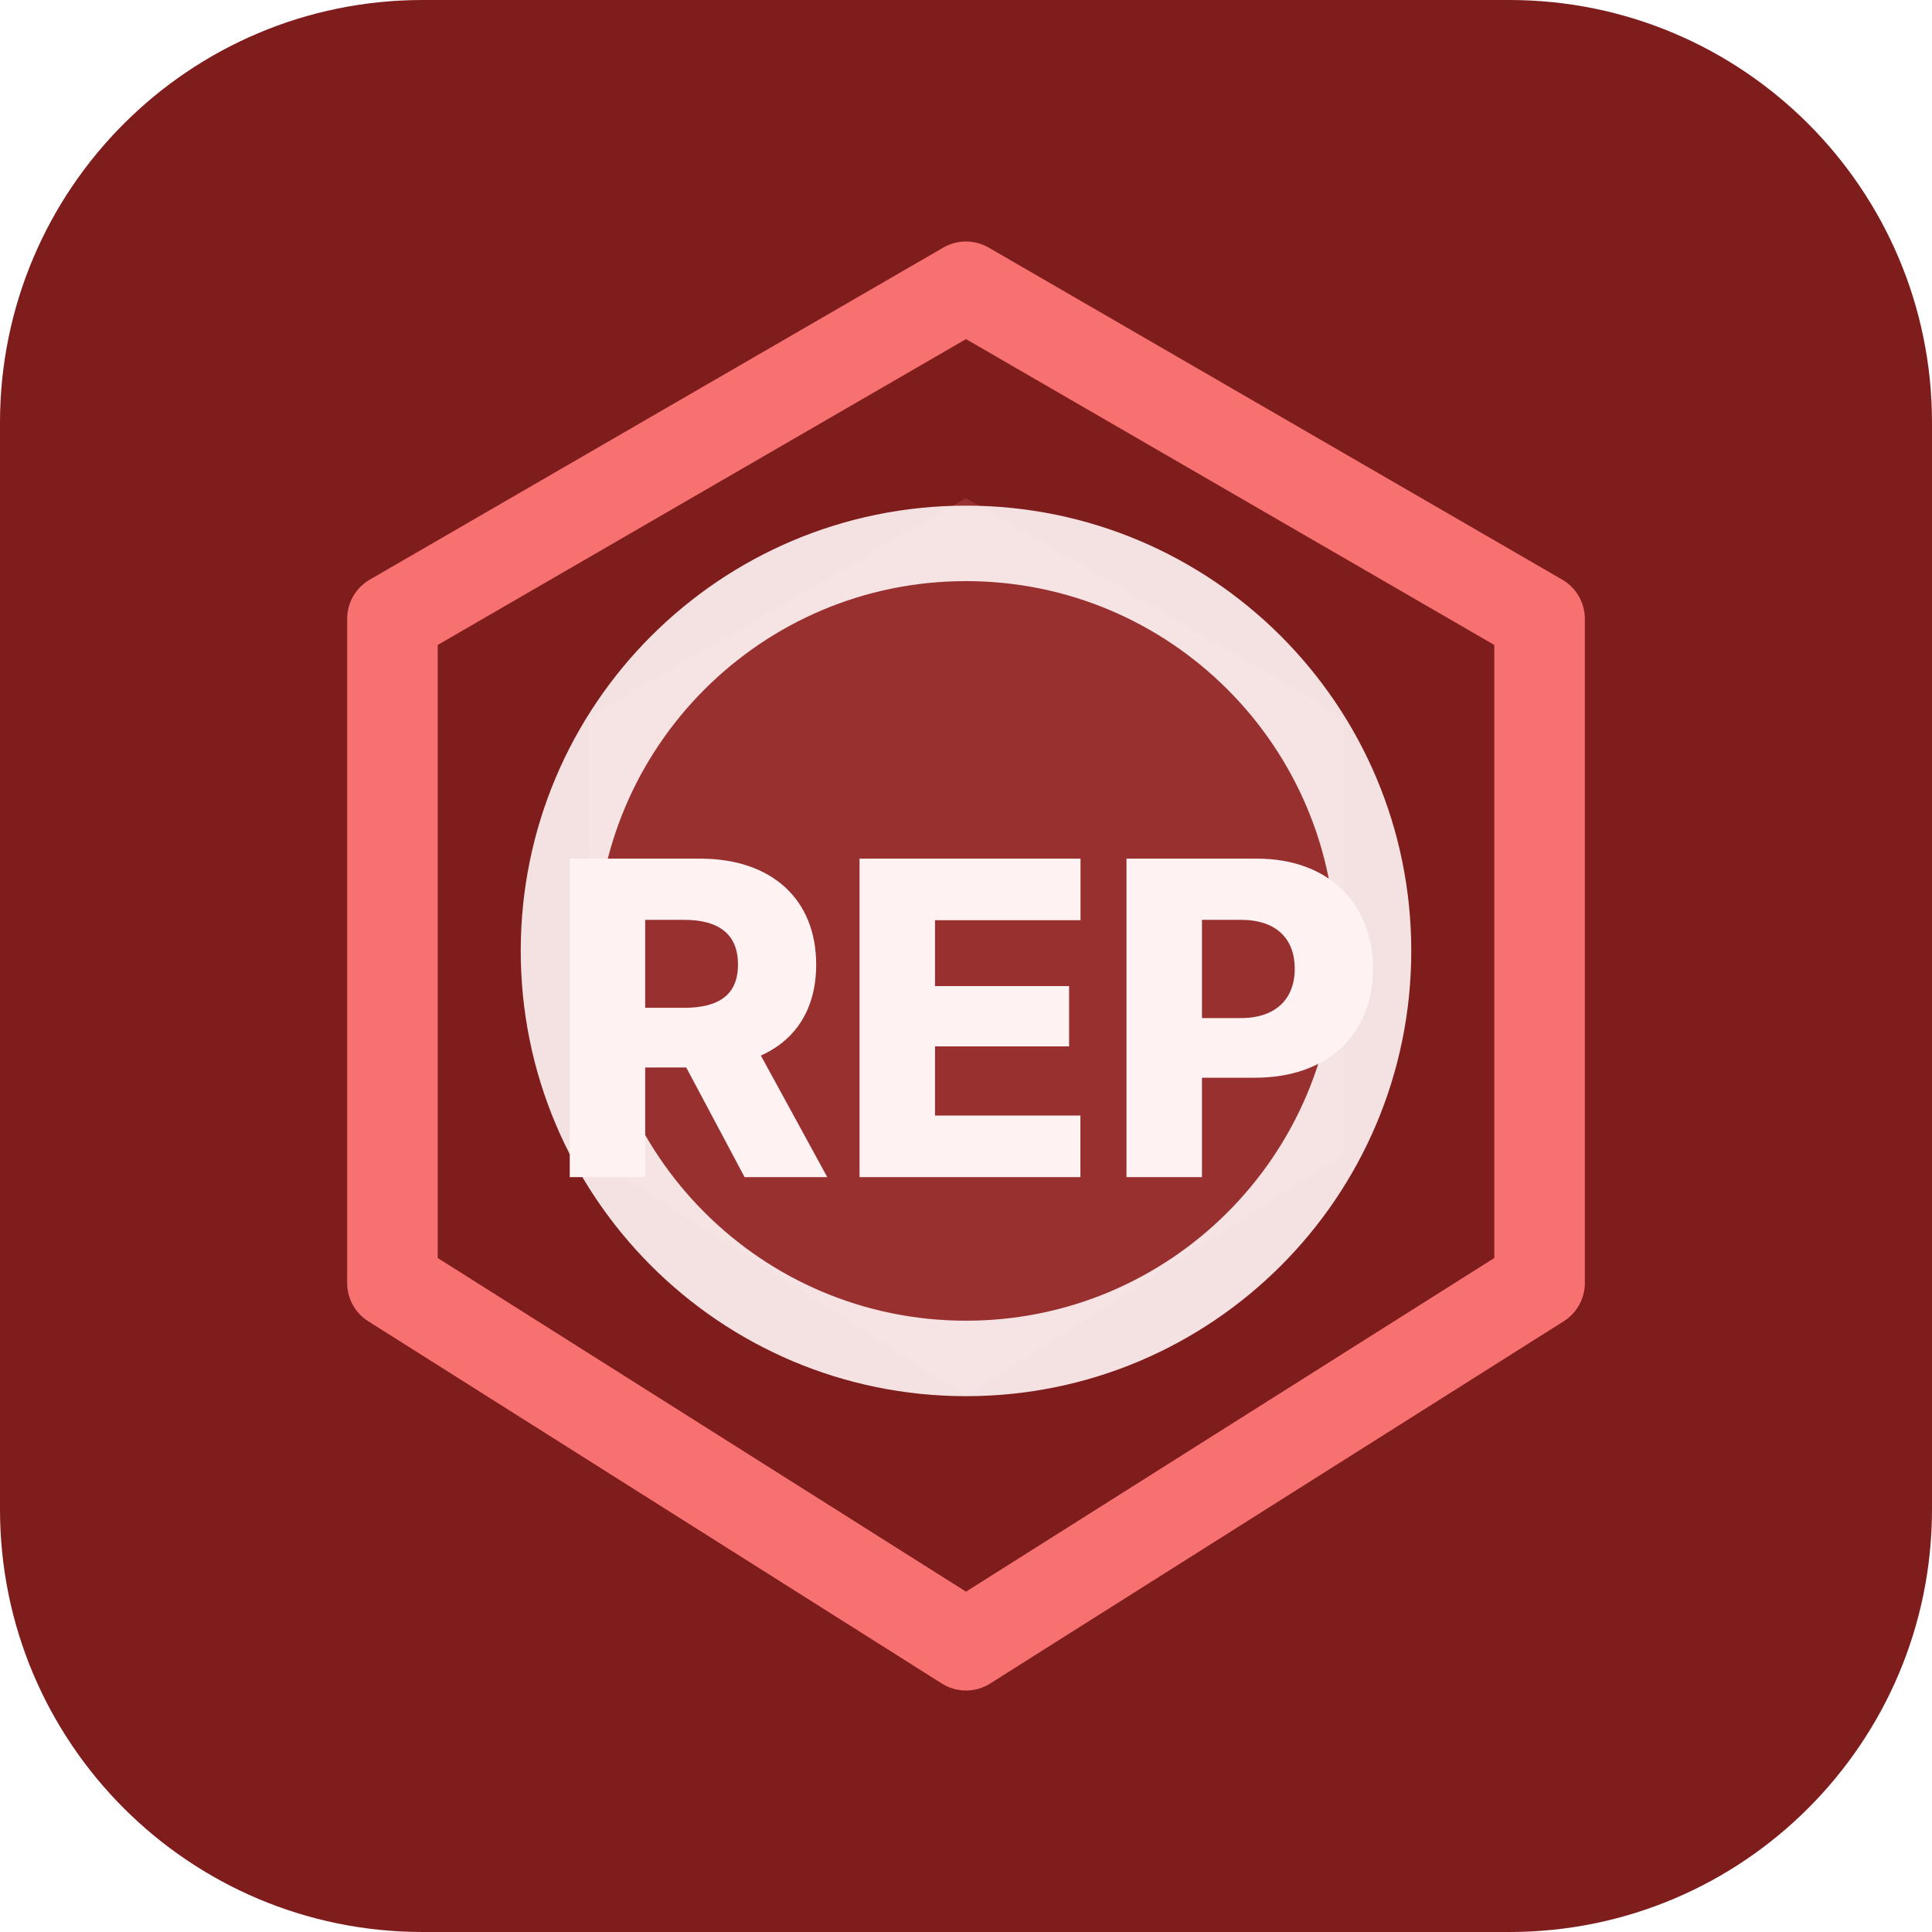
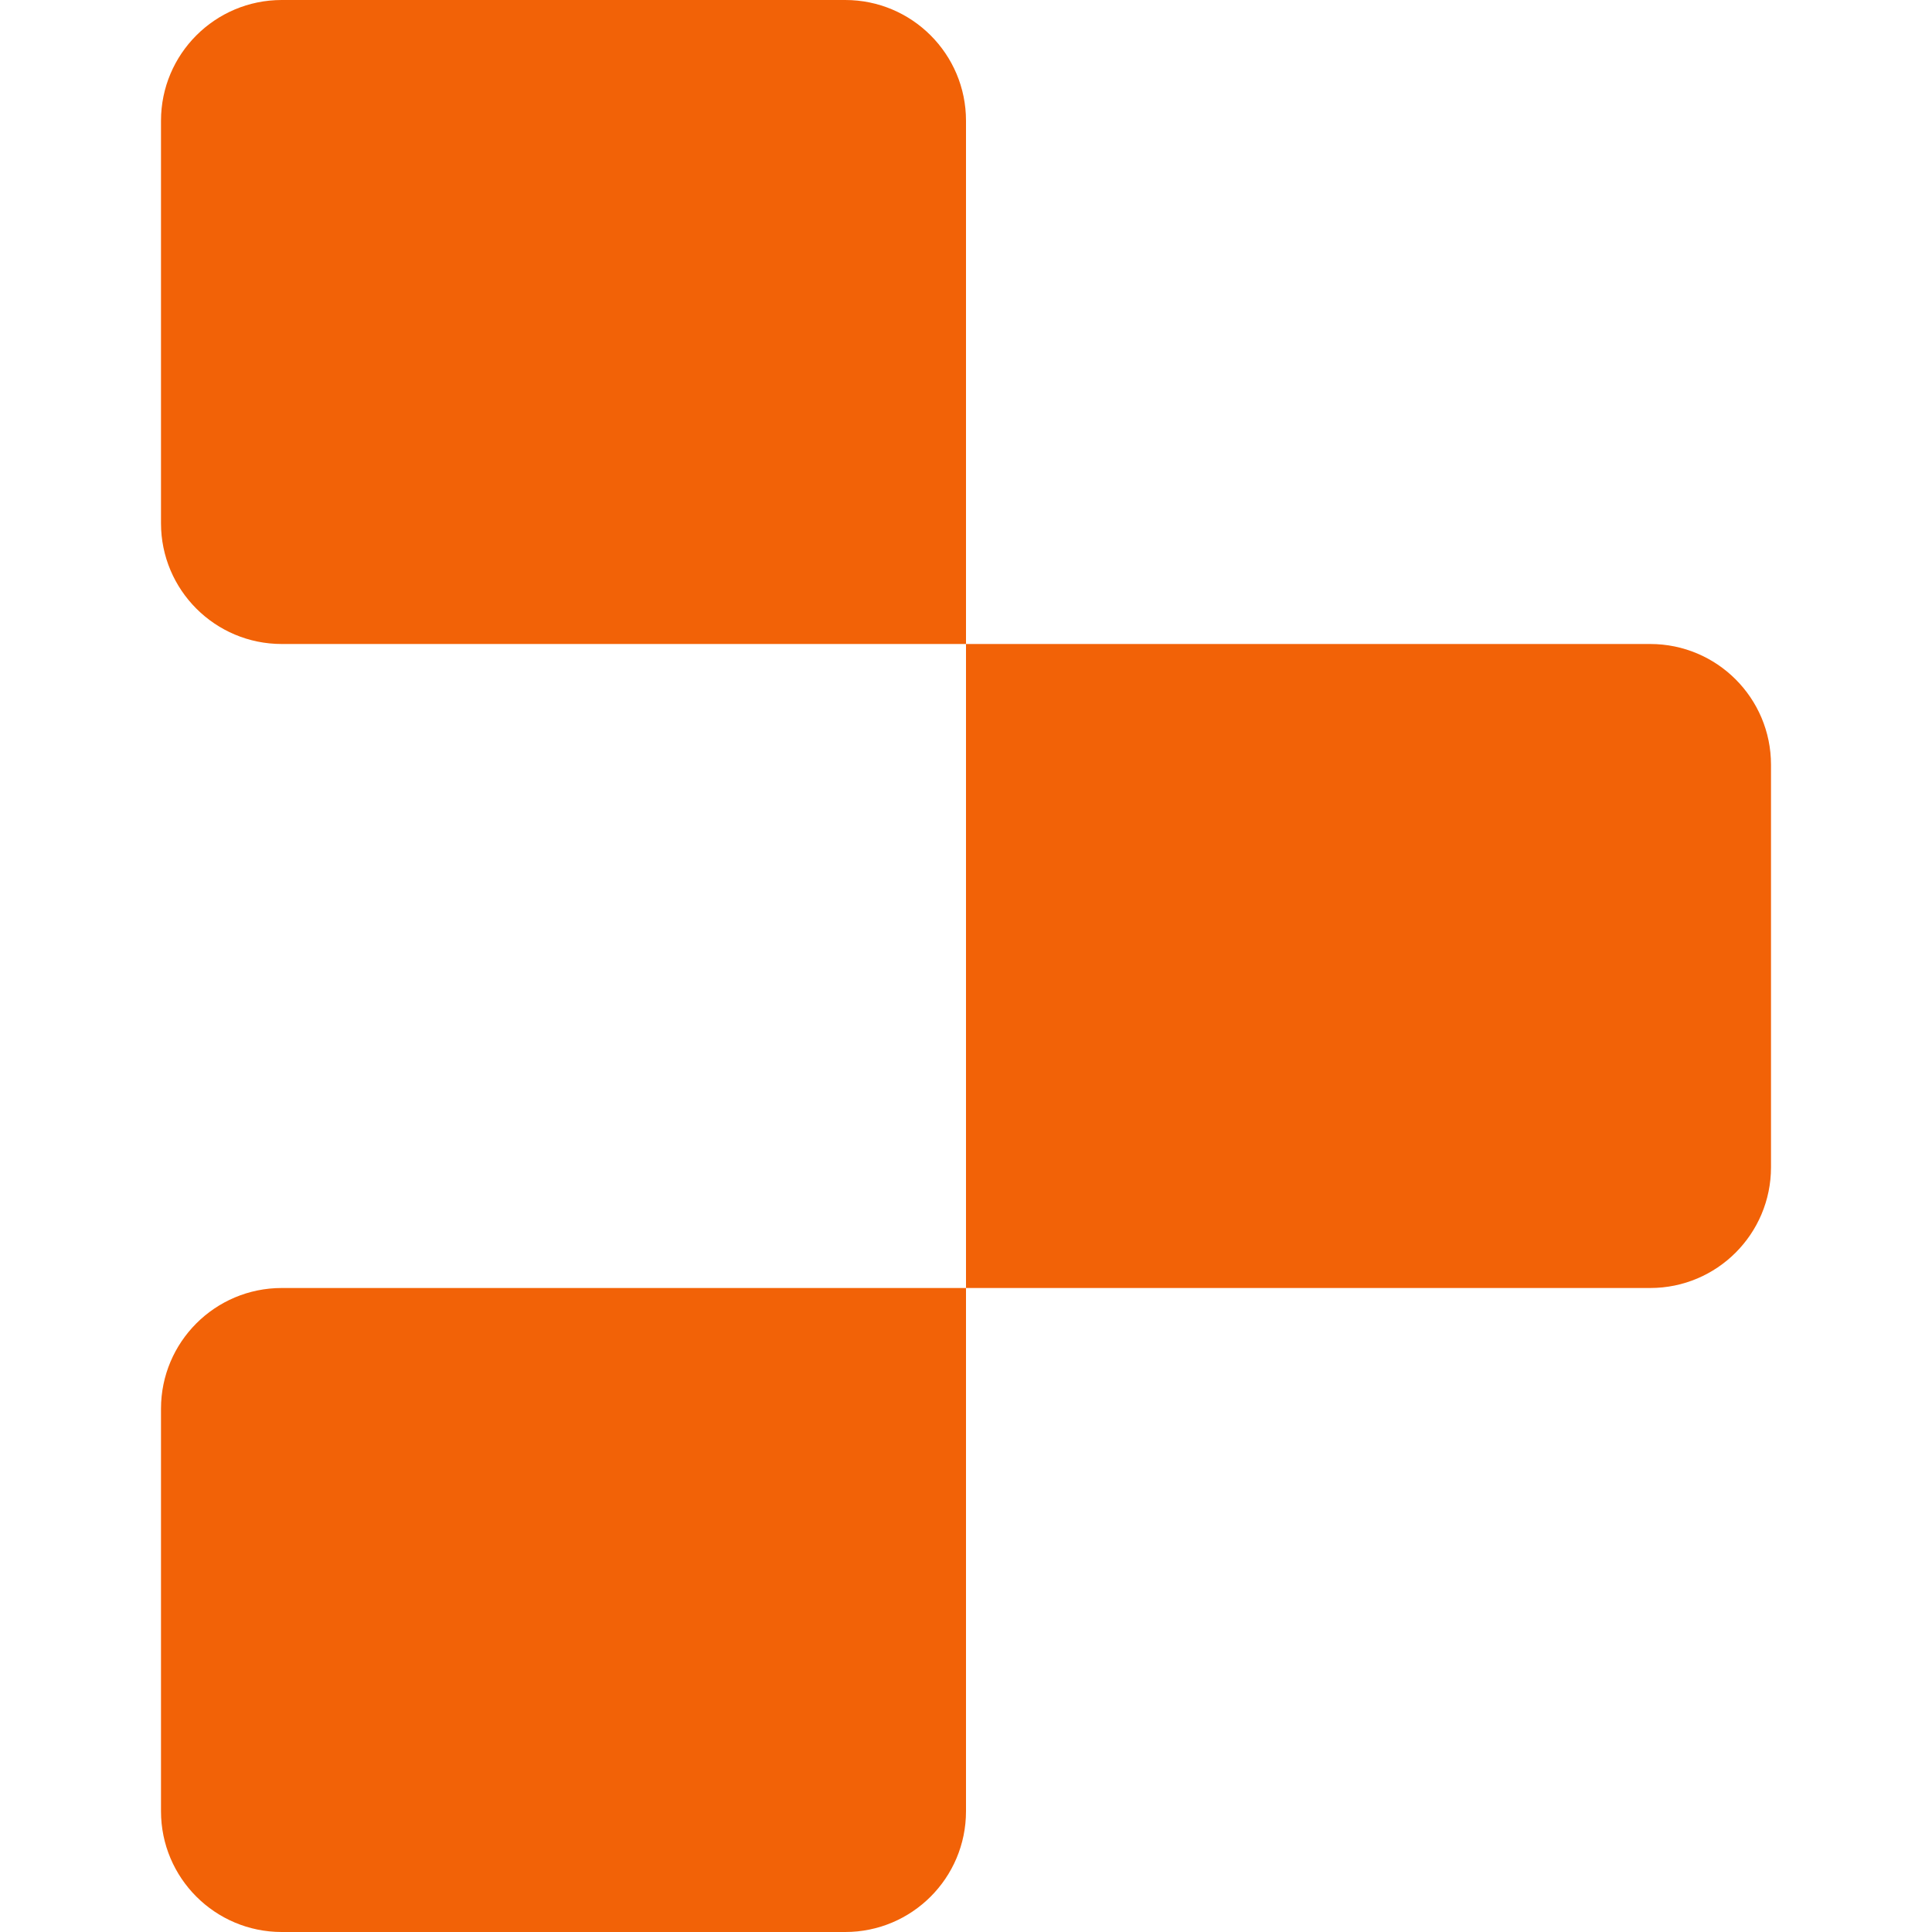
- <svg xmlns="http://www.w3.org/2000/svg" viewBox="0 0 256 256" role="img" aria-label="Replit AI icon">
-   <rect width="256" height="256" rx="56" fill="#7F1D1D" />
-   <path d="M128 38 204 82v88l-76 48-76-48V82l76-44Z" fill="none" stroke="#F87171" stroke-width="12" stroke-linejoin="round" />
-   <path d="M128 66 178 95v58l-50 32-50-32V95l50-29Z" fill="#F87171" opacity=".22" />
-   <circle cx="128" cy="126" r="54" fill="none" stroke="#FEF2F2" stroke-width="10" opacity=".92" />
-   <text x="128" y="134" text-anchor="middle" dominant-baseline="middle" fill="#FEF2F2" font-family="Inter, Arial, sans-serif" font-size="58" font-weight="800" letter-spacing="0">REP</text>
+ <svg xmlns="http://www.w3.org/2000/svg" fill="#F26207" role="img" viewBox="0 0 24 24">
+   <path d="M2 1.5A1.5 1.5 0 0 1 3.5 0h7A1.5 1.5 0 0 1 12 1.5V8H3.5A1.5 1.5 0 0 1 2 6.5ZM12 8h8.5A1.5 1.5 0 0 1 22 9.5v5a1.5 1.5 0 0 1-1.5 1.5H12ZM2 17.5A1.5 1.5 0 0 1 3.5 16H12v6.5a1.5 1.5 0 0 1-1.5 1.5h-7A1.5 1.5 0 0 1 2 22.5Z" />
</svg>
